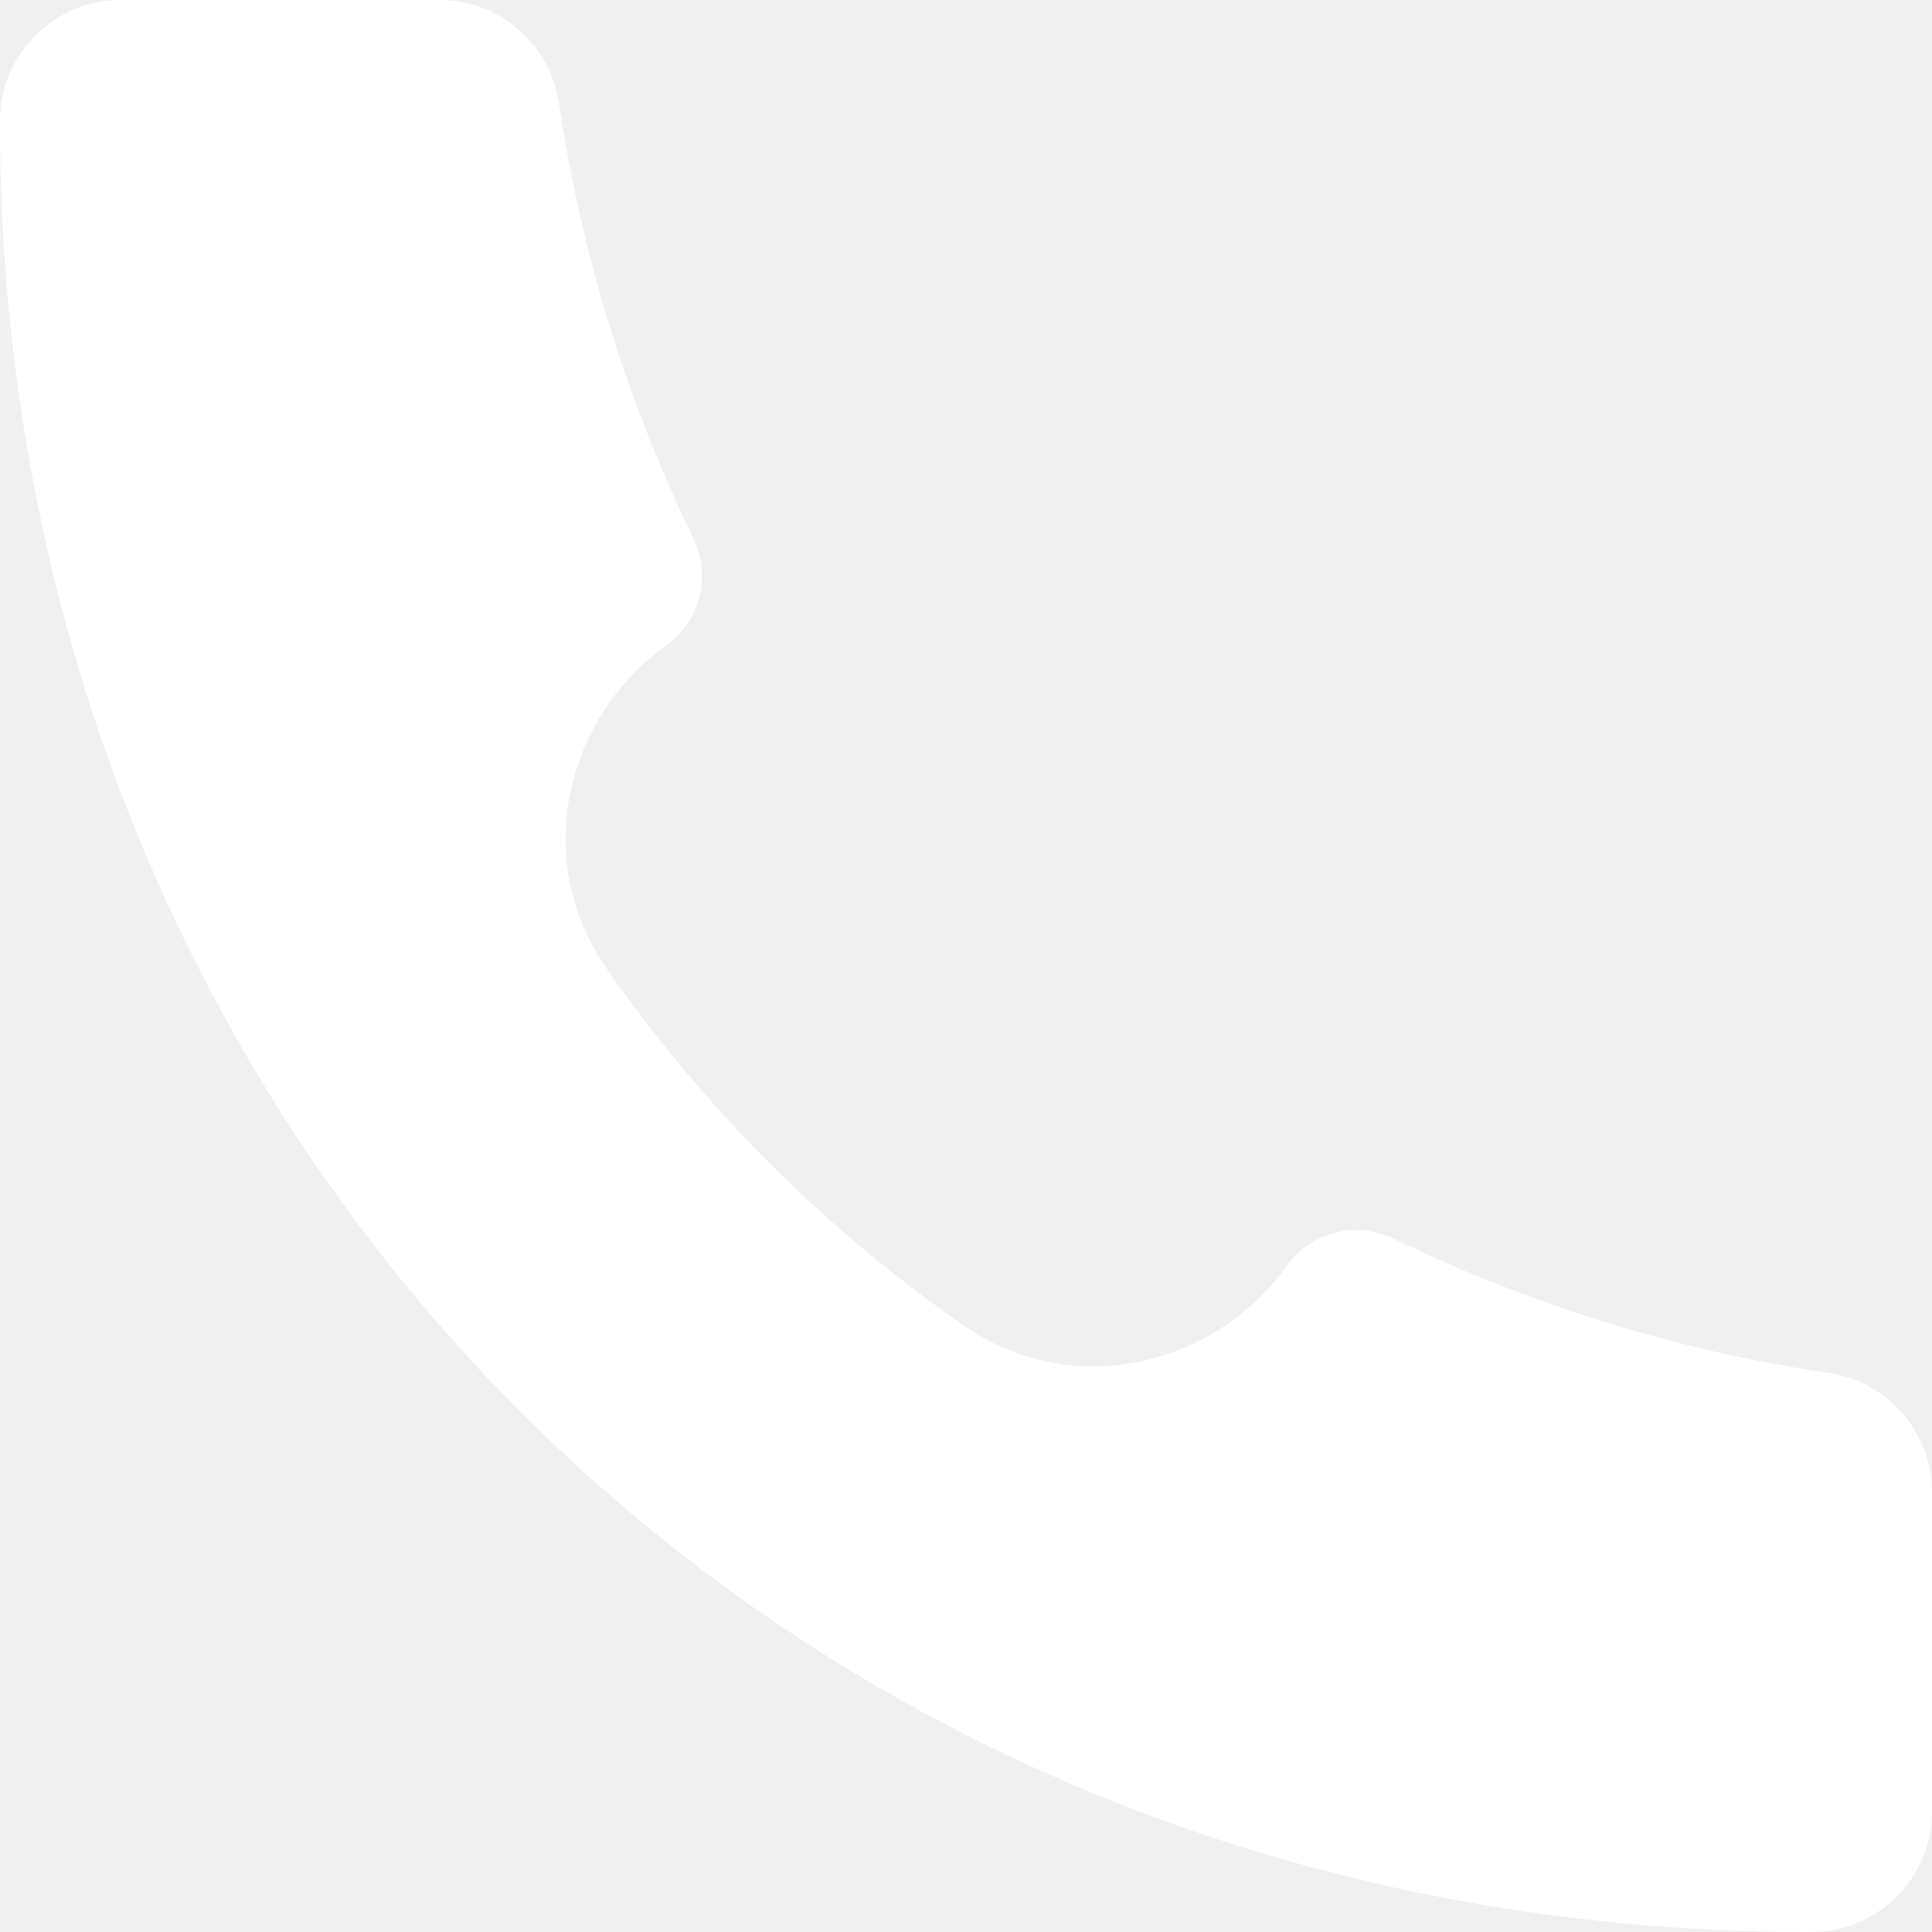
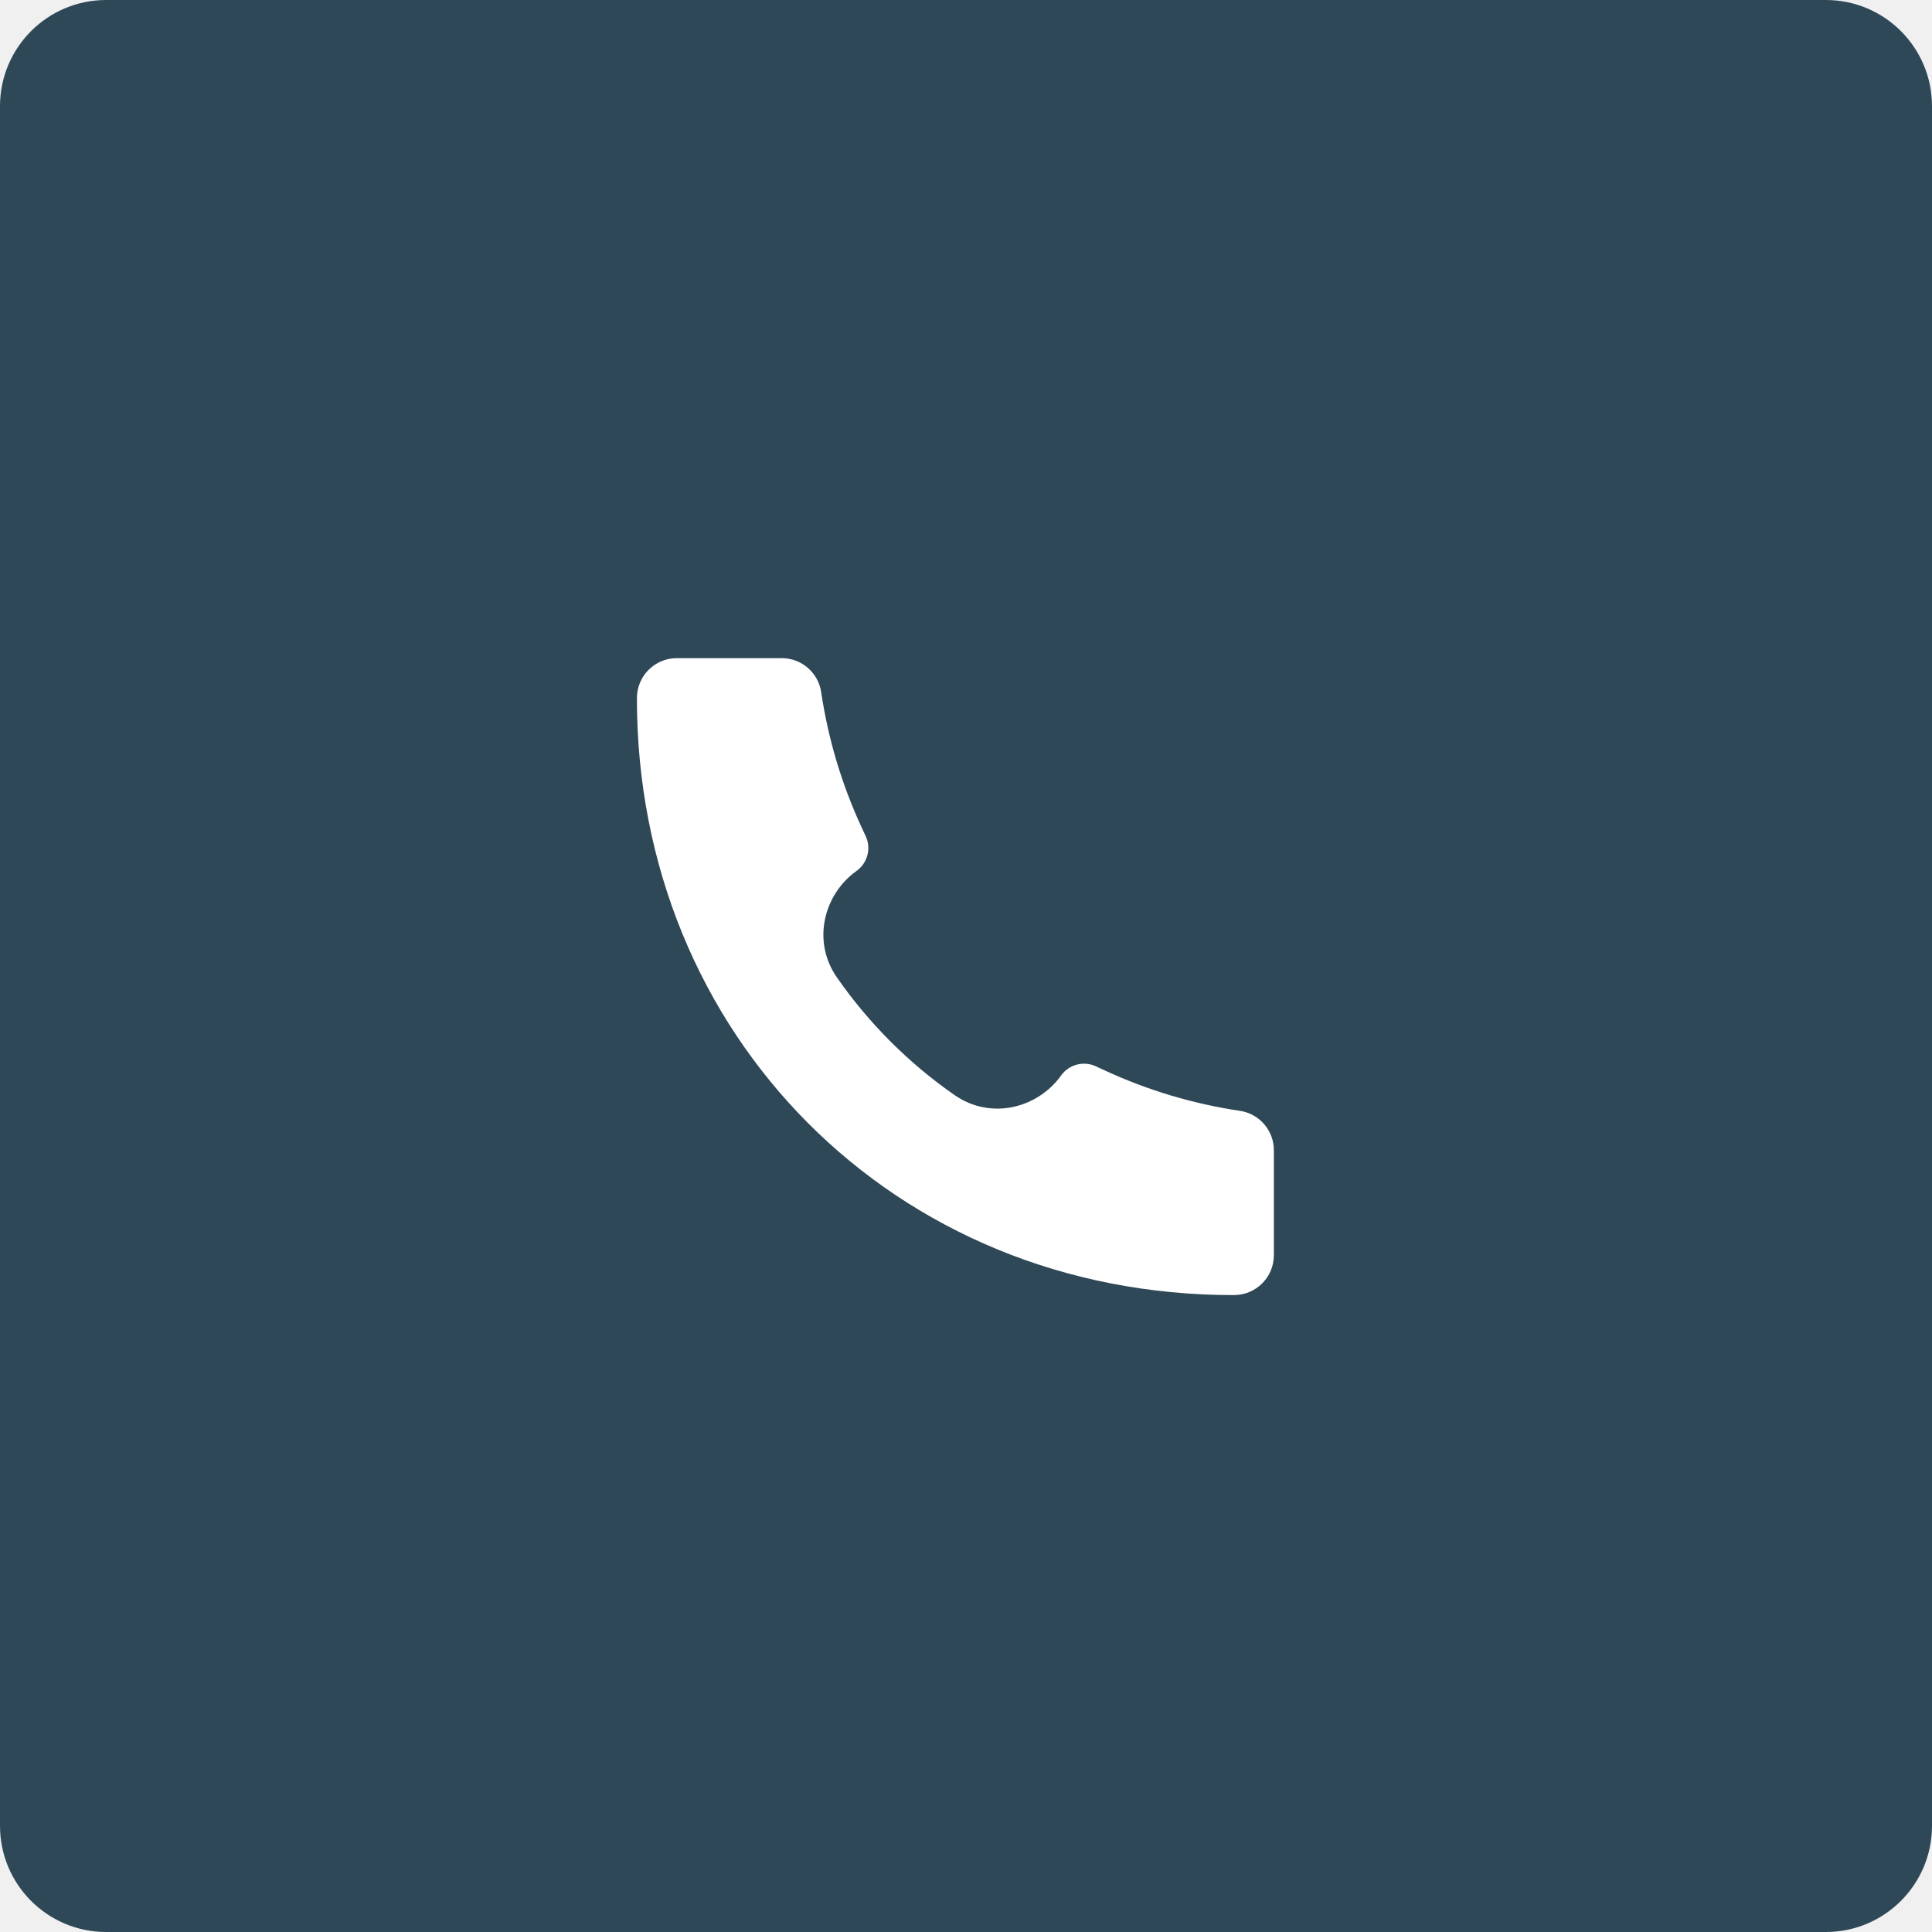
- <svg xmlns="http://www.w3.org/2000/svg" width="30" height="30" viewBox="0 0 30 30" fill="none">
-   <path d="M28.12 30C12.123 30.023 -0.017 17.737 1.80702e-05 1.88C1.80702e-05 0.844 0.839 0 1.875 0H6.824C7.753 0 8.542 0.683 8.679 1.602C9.006 3.805 9.647 5.949 10.583 7.97L10.776 8.386C11.044 8.964 10.862 9.651 10.344 10.022C8.811 11.116 8.225 13.319 9.419 15.038C10.918 17.195 12.806 19.084 14.963 20.581C16.682 21.775 18.885 21.189 19.979 19.657C20.35 19.138 21.037 18.956 21.616 19.224L22.03 19.416C24.051 20.352 26.195 20.994 28.398 21.32C29.318 21.457 30 22.246 30 23.175V28.125C30 29.16 29.159 30 28.123 30L28.12 30Z" fill="white" />
+ <svg xmlns="http://www.w3.org/2000/svg" width="91" height="91" viewBox="0 0 91 91" fill="none">
+   <rect width="91" height="91" rx="5" fill="#2F4858" />
+   <path d="M58.12 61C42.123 61.023 29.983 48.737 30 32.88C30 31.844 30.84 31 31.875 31H36.824C37.753 31 38.542 31.683 38.679 32.602C39.006 34.805 39.647 36.949 40.583 38.97L40.776 39.386C41.044 39.964 40.862 40.651 40.344 41.022C38.811 42.116 38.225 44.319 39.419 46.038C40.918 48.195 42.806 50.084 44.963 51.581C46.682 52.775 48.885 52.189 49.979 50.657C50.35 50.138 51.037 49.956 51.616 50.224L52.03 50.416C54.051 51.352 56.195 51.994 58.398 52.321C59.318 52.457 60 53.246 60 54.175V59.125C60 60.16 59.158 61 58.123 61L58.12 61Z" fill="white" />
</svg>
